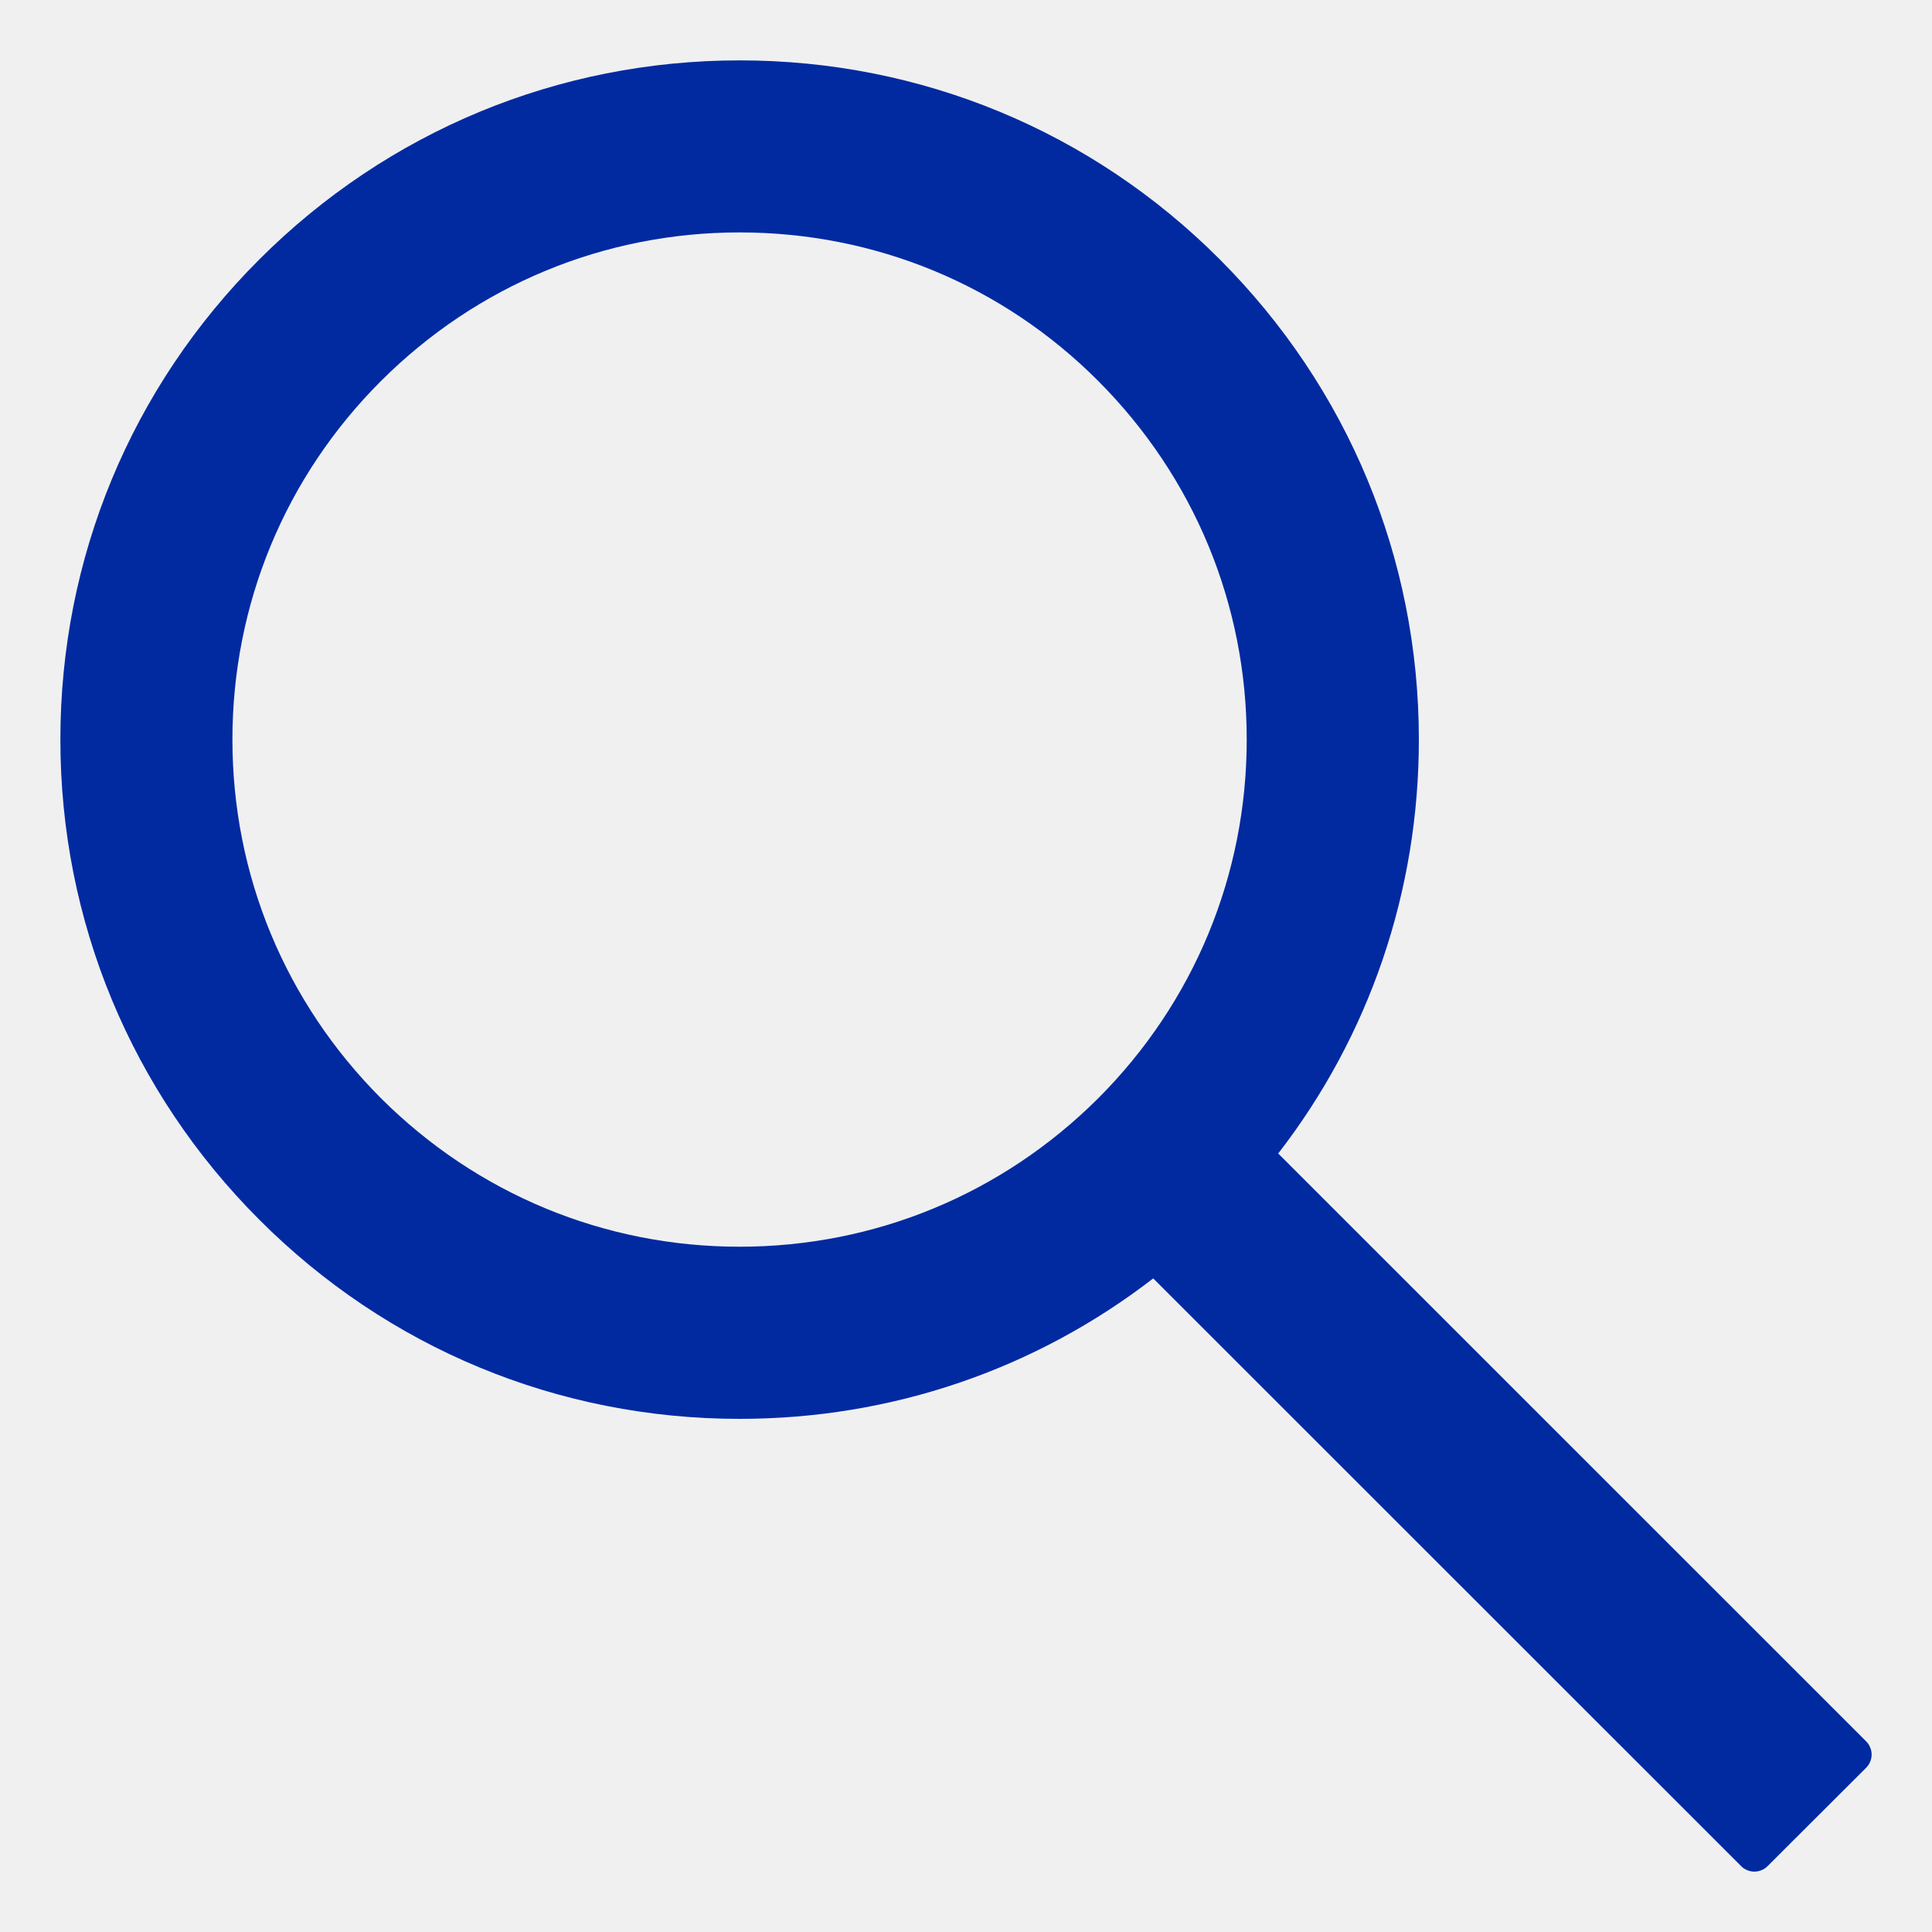
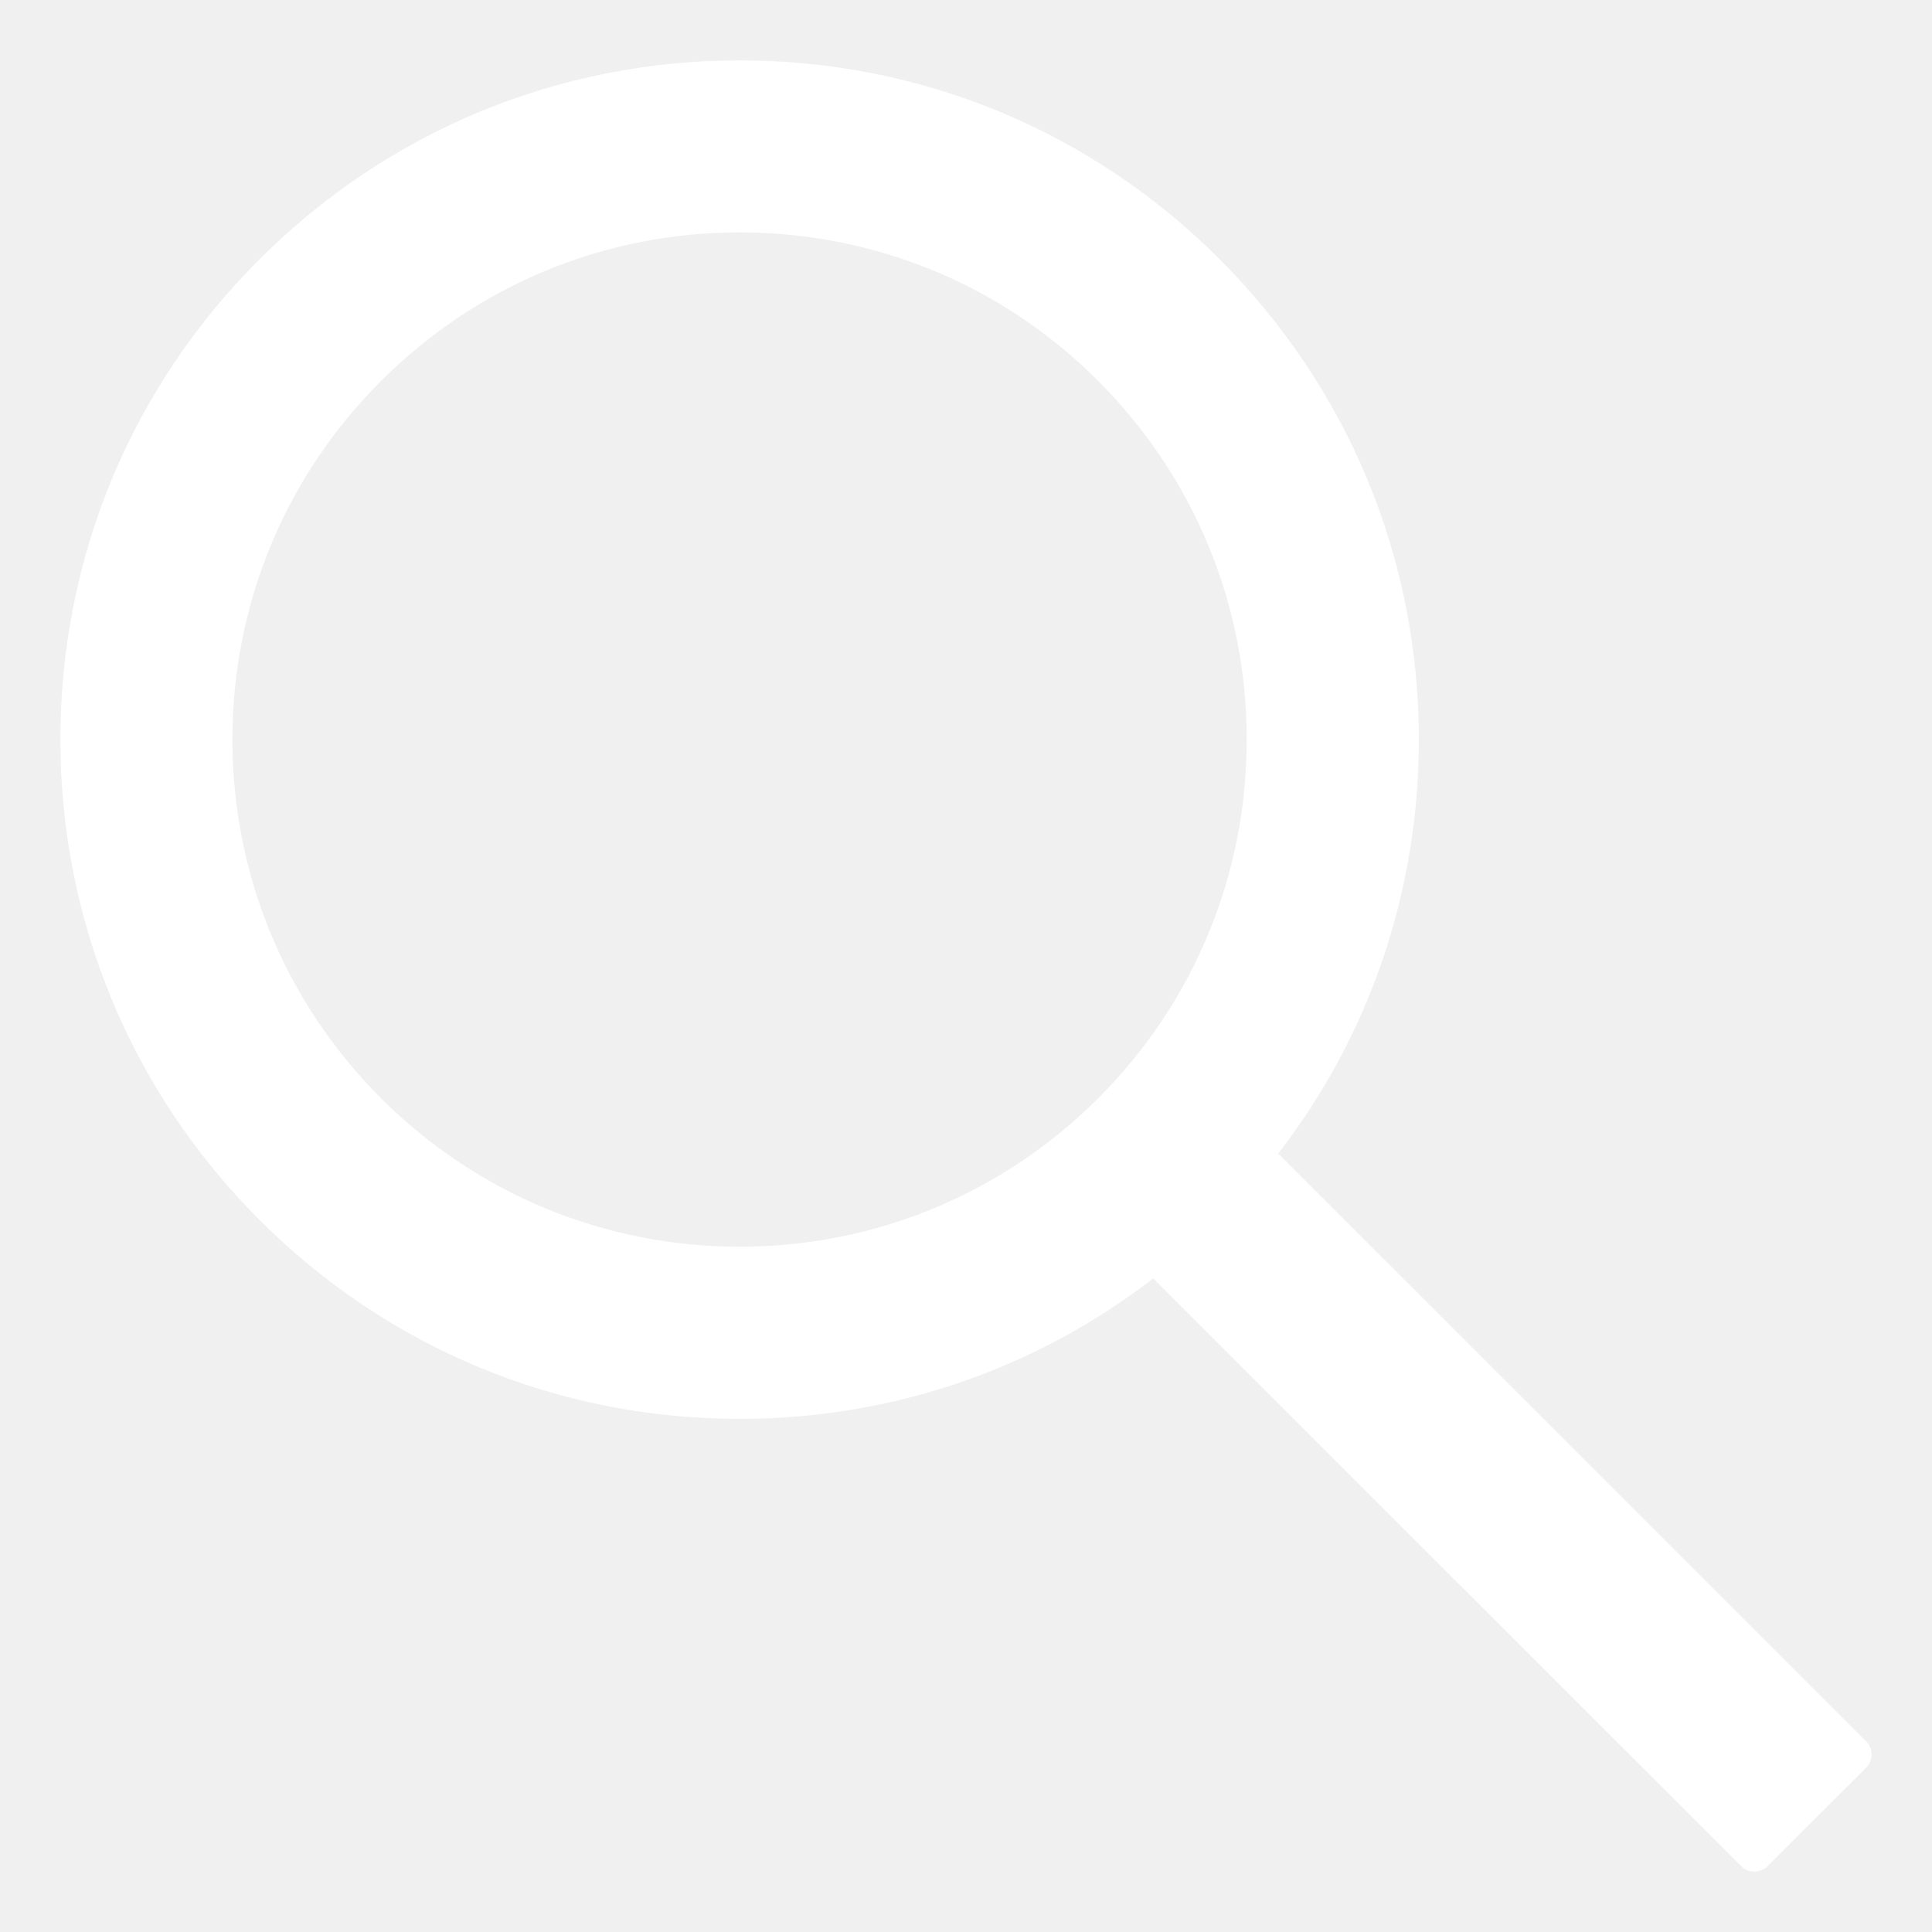
<svg xmlns="http://www.w3.org/2000/svg" width="20" height="20" viewBox="0 0 20 20" fill="none">
-   <path d="M19.319 18.027L13.232 11.941C14.177 10.72 14.688 9.227 14.688 7.656C14.688 5.777 13.954 4.014 12.627 2.685C11.301 1.356 9.534 0.625 7.656 0.625C5.779 0.625 4.012 1.359 2.685 2.685C1.356 4.012 0.625 5.777 0.625 7.656C0.625 9.534 1.359 11.301 2.685 12.627C4.012 13.956 5.777 14.688 7.656 14.688C9.227 14.688 10.717 14.177 11.938 13.234L18.025 19.319C18.043 19.337 18.064 19.351 18.087 19.36C18.111 19.37 18.136 19.375 18.161 19.375C18.186 19.375 18.211 19.37 18.235 19.36C18.258 19.351 18.279 19.337 18.297 19.319L19.319 18.299C19.337 18.281 19.351 18.26 19.36 18.237C19.37 18.213 19.375 18.189 19.375 18.163C19.375 18.138 19.37 18.113 19.36 18.09C19.351 18.066 19.337 18.045 19.319 18.027ZM11.369 11.369C10.375 12.36 9.058 12.906 7.656 12.906C6.255 12.906 4.938 12.36 3.944 11.369C2.952 10.375 2.406 9.058 2.406 7.656C2.406 6.255 2.952 4.935 3.944 3.944C4.938 2.952 6.255 2.406 7.656 2.406C9.058 2.406 10.377 2.95 11.369 3.944C12.36 4.938 12.906 6.255 12.906 7.656C12.906 9.058 12.36 10.377 11.369 11.369Z" fill="#012AA1" />
+   <path d="M19.319 18.027L13.232 11.941C14.177 10.72 14.688 9.227 14.688 7.656C14.688 5.777 13.954 4.014 12.627 2.685C11.301 1.356 9.534 0.625 7.656 0.625C5.779 0.625 4.012 1.359 2.685 2.685C1.356 4.012 0.625 5.777 0.625 7.656C0.625 9.534 1.359 11.301 2.685 12.627C4.012 13.956 5.777 14.688 7.656 14.688C9.227 14.688 10.717 14.177 11.938 13.234L18.025 19.319C18.043 19.337 18.064 19.351 18.087 19.36C18.111 19.37 18.136 19.375 18.161 19.375C18.186 19.375 18.211 19.37 18.235 19.36C18.258 19.351 18.279 19.337 18.297 19.319L19.319 18.299C19.337 18.281 19.351 18.26 19.36 18.237C19.37 18.213 19.375 18.189 19.375 18.163C19.375 18.138 19.37 18.113 19.36 18.09C19.351 18.066 19.337 18.045 19.319 18.027ZM11.369 11.369C10.375 12.36 9.058 12.906 7.656 12.906C6.255 12.906 4.938 12.36 3.944 11.369C2.952 10.375 2.406 9.058 2.406 7.656C2.406 6.255 2.952 4.935 3.944 3.944C4.938 2.952 6.255 2.406 7.656 2.406C9.058 2.406 10.377 2.95 11.369 3.944C12.36 4.938 12.906 6.255 12.906 7.656C12.906 9.058 12.36 10.377 11.369 11.369Z" fill="#ffffff" />
</svg>
